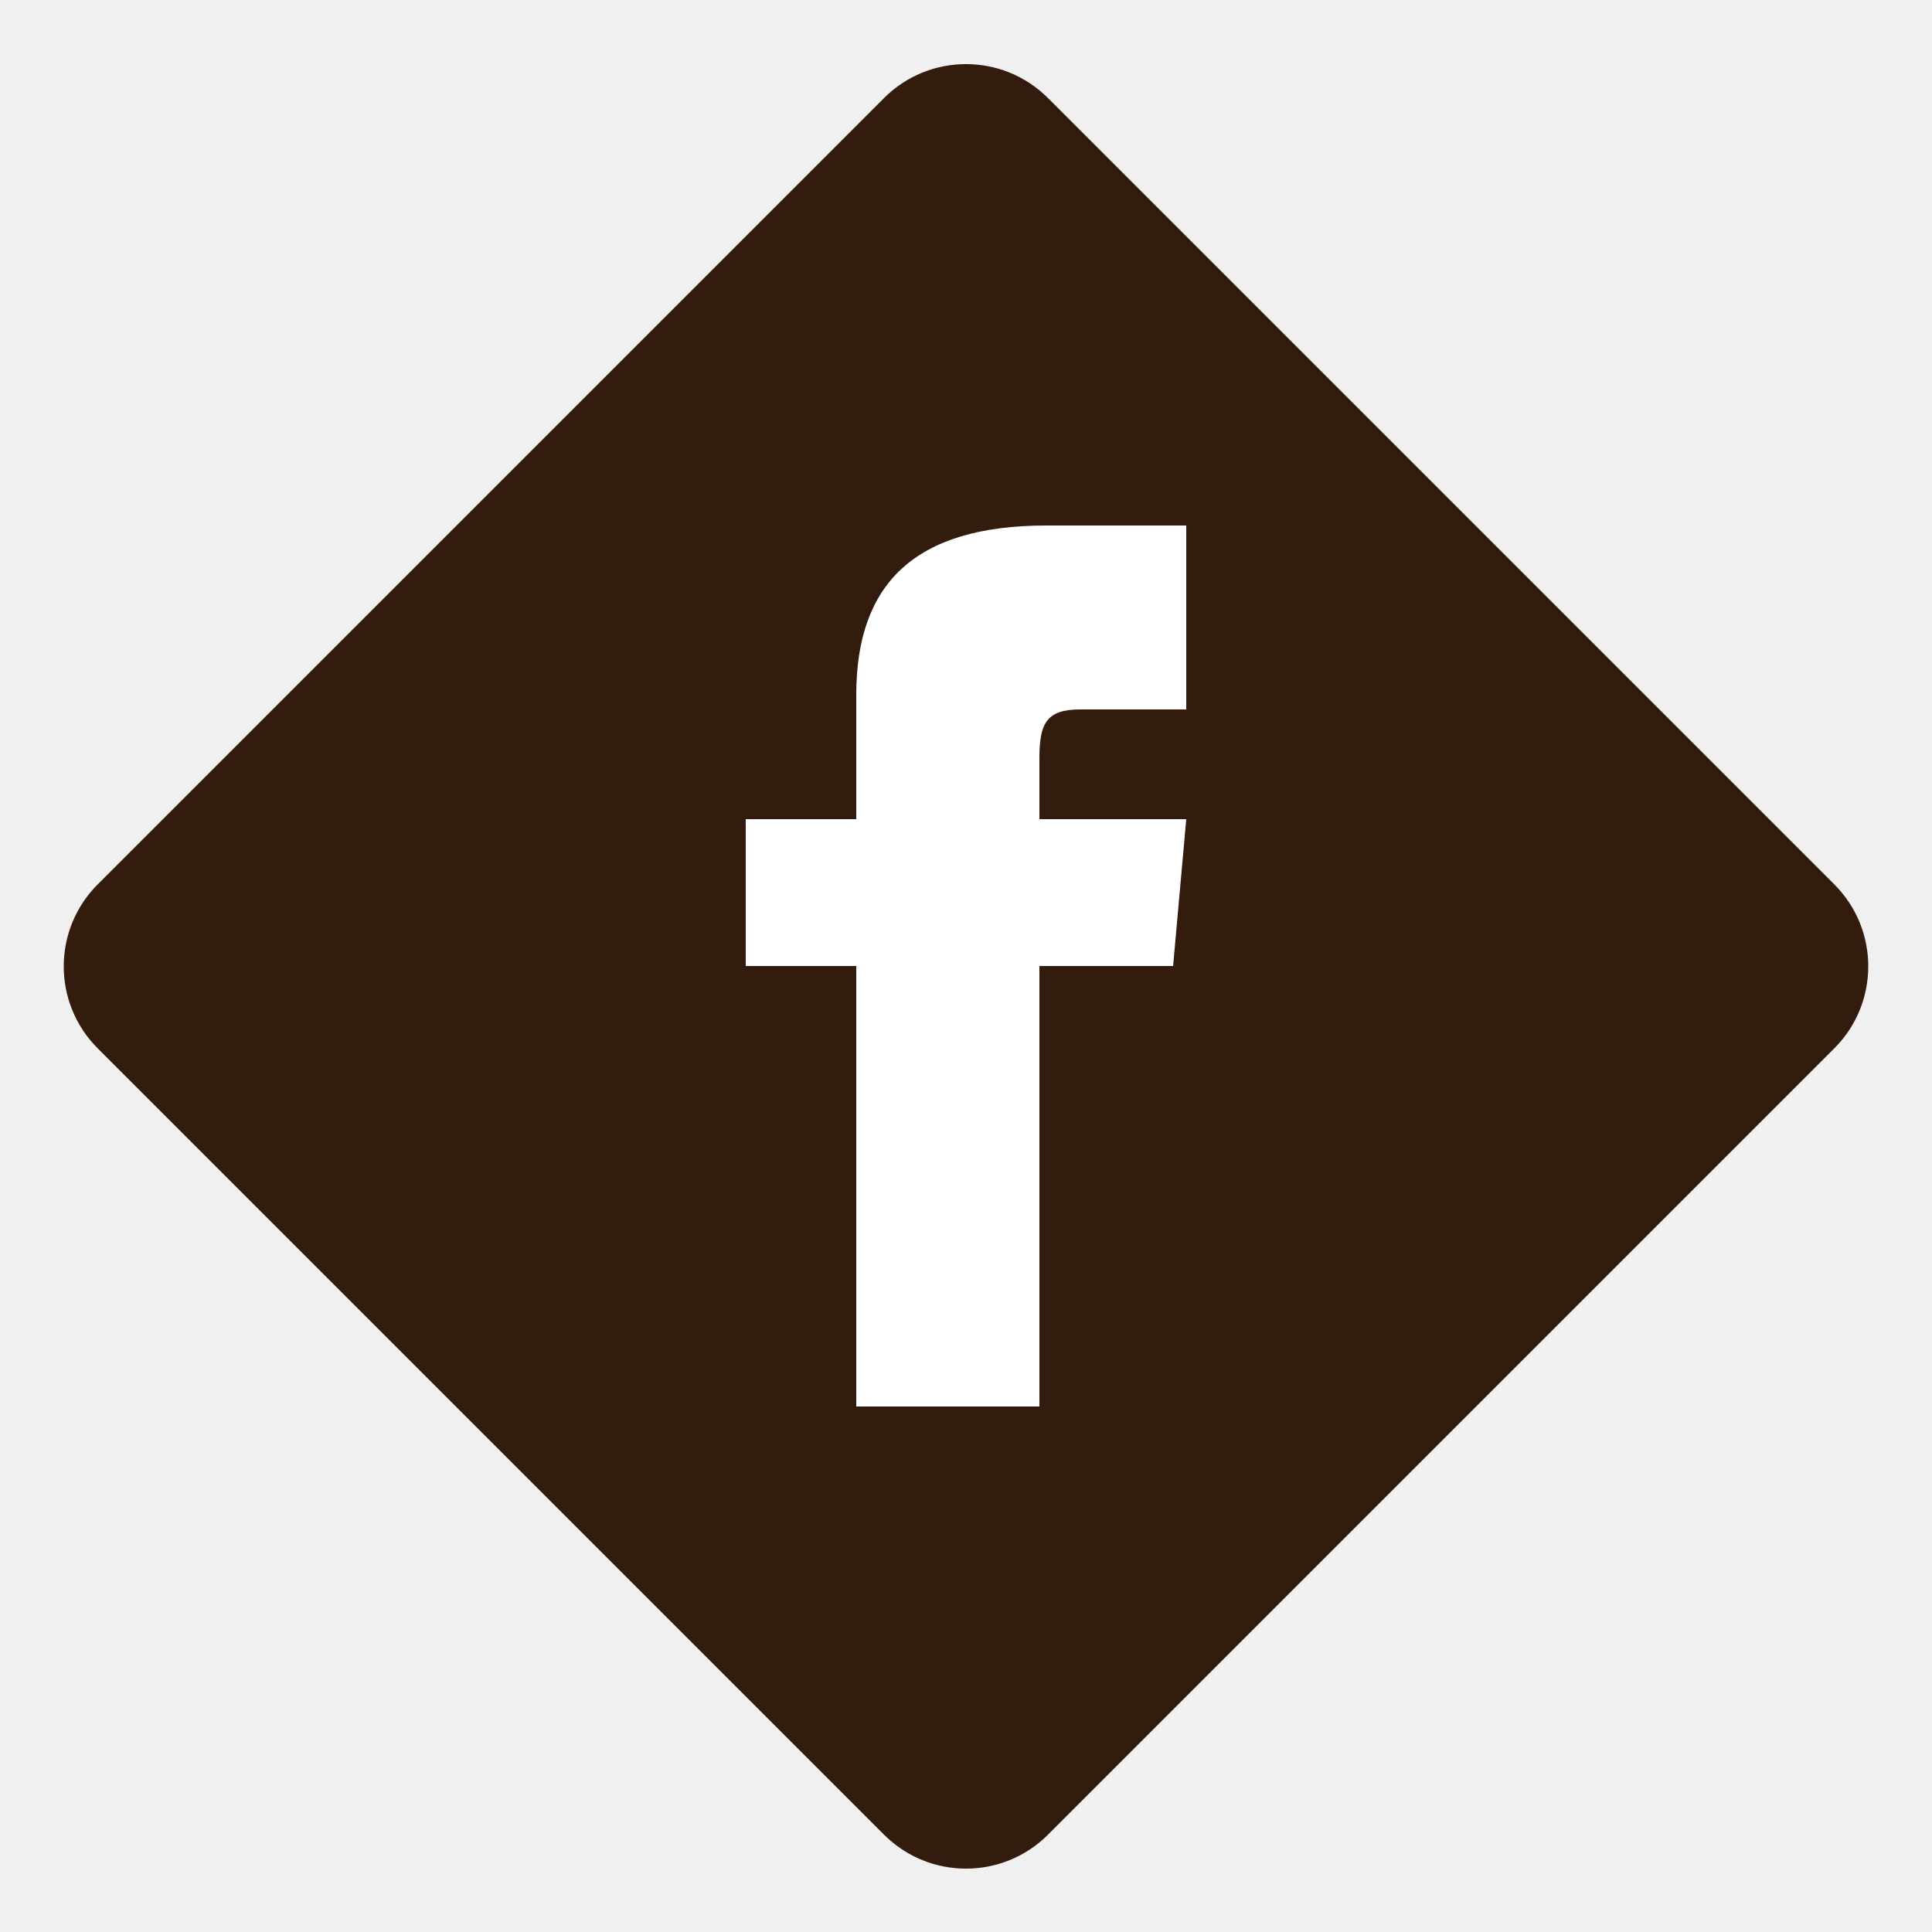
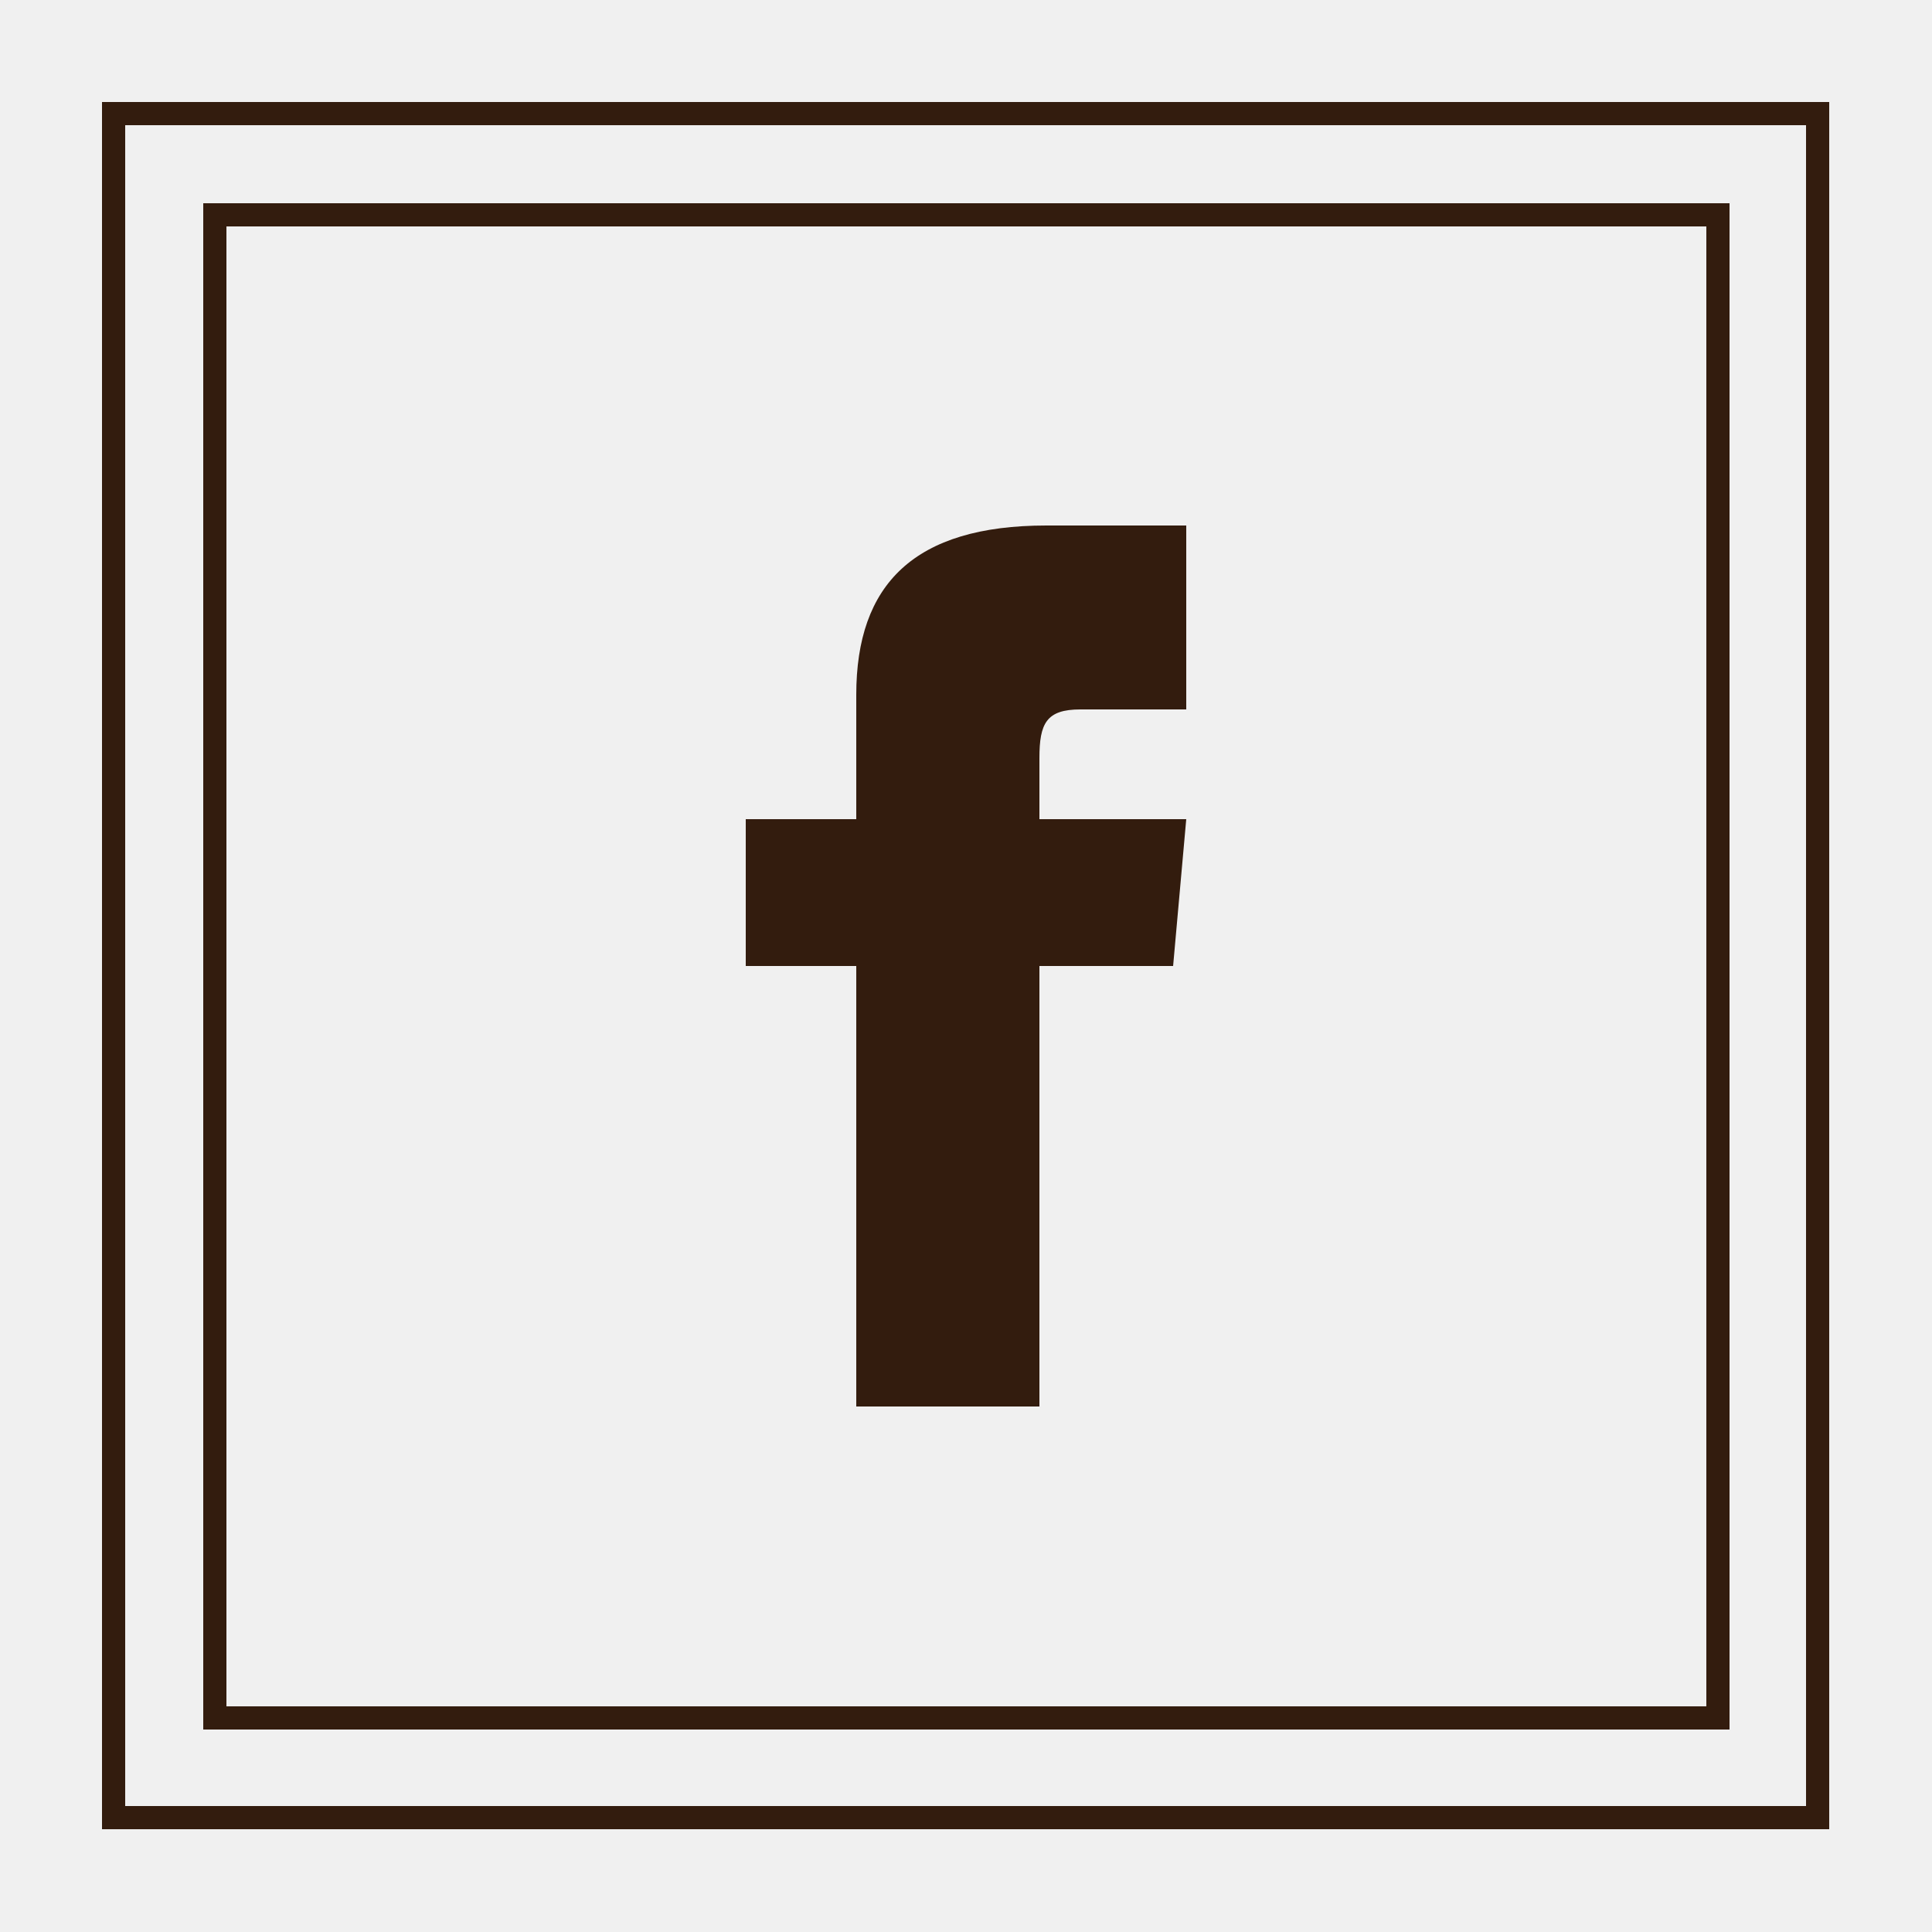
<svg xmlns="http://www.w3.org/2000/svg" id="fb" viewBox="0 0 25 25">
  <defs>
-     <style>.cls-1{fill:#331c0e;}.cls-2{fill:#fff;}</style>
+     <style>.cls-1{fill:#331c0e;}.cls-2{fill:none;stroke:#331c0e;stroke-miterlimit:10;stroke-width:0.3px;}</style>
  </defs>
-   <rect class="cls-1" x="3.81" y="3.81" width="17.39" height="17.39" rx="1.5" transform="translate(12.5 -5.18) rotate(45)" />
-   <path id="facebook-1" class="cls-2" d="M11.08,10.6H9.65v1.9h1.43v5.7h2.37V12.5h1.73l.17-1.9h-1.9V9.81c0-.45.09-.63.53-.63h1.37V6.8H13.54c-1.71,0-2.46.76-2.46,2.19Z" />
+   <path id="facebook-1" class="cls-1" d="M11.08,10.6H9.65v1.9h1.43v5.7h2.37V12.5h1.73l.17-1.9h-1.9V9.81c0-.45.09-.63.53-.63h1.37V6.8H13.54c-1.71,0-2.46.76-2.46,2.19Z" />
+   <rect class="cls-2" x="1.47" y="1.47" width="22.05" height="22.05" />
+   <rect class="cls-2" x="2.78" y="2.78" width="19.45" height="19.45" />
+   <rect class="cls-2" x="1.47" y="1.47" width="22.05" height="22.05" />
+   <rect class="cls-2" x="2.78" y="2.78" width="19.45" height="19.45" />
</svg>
